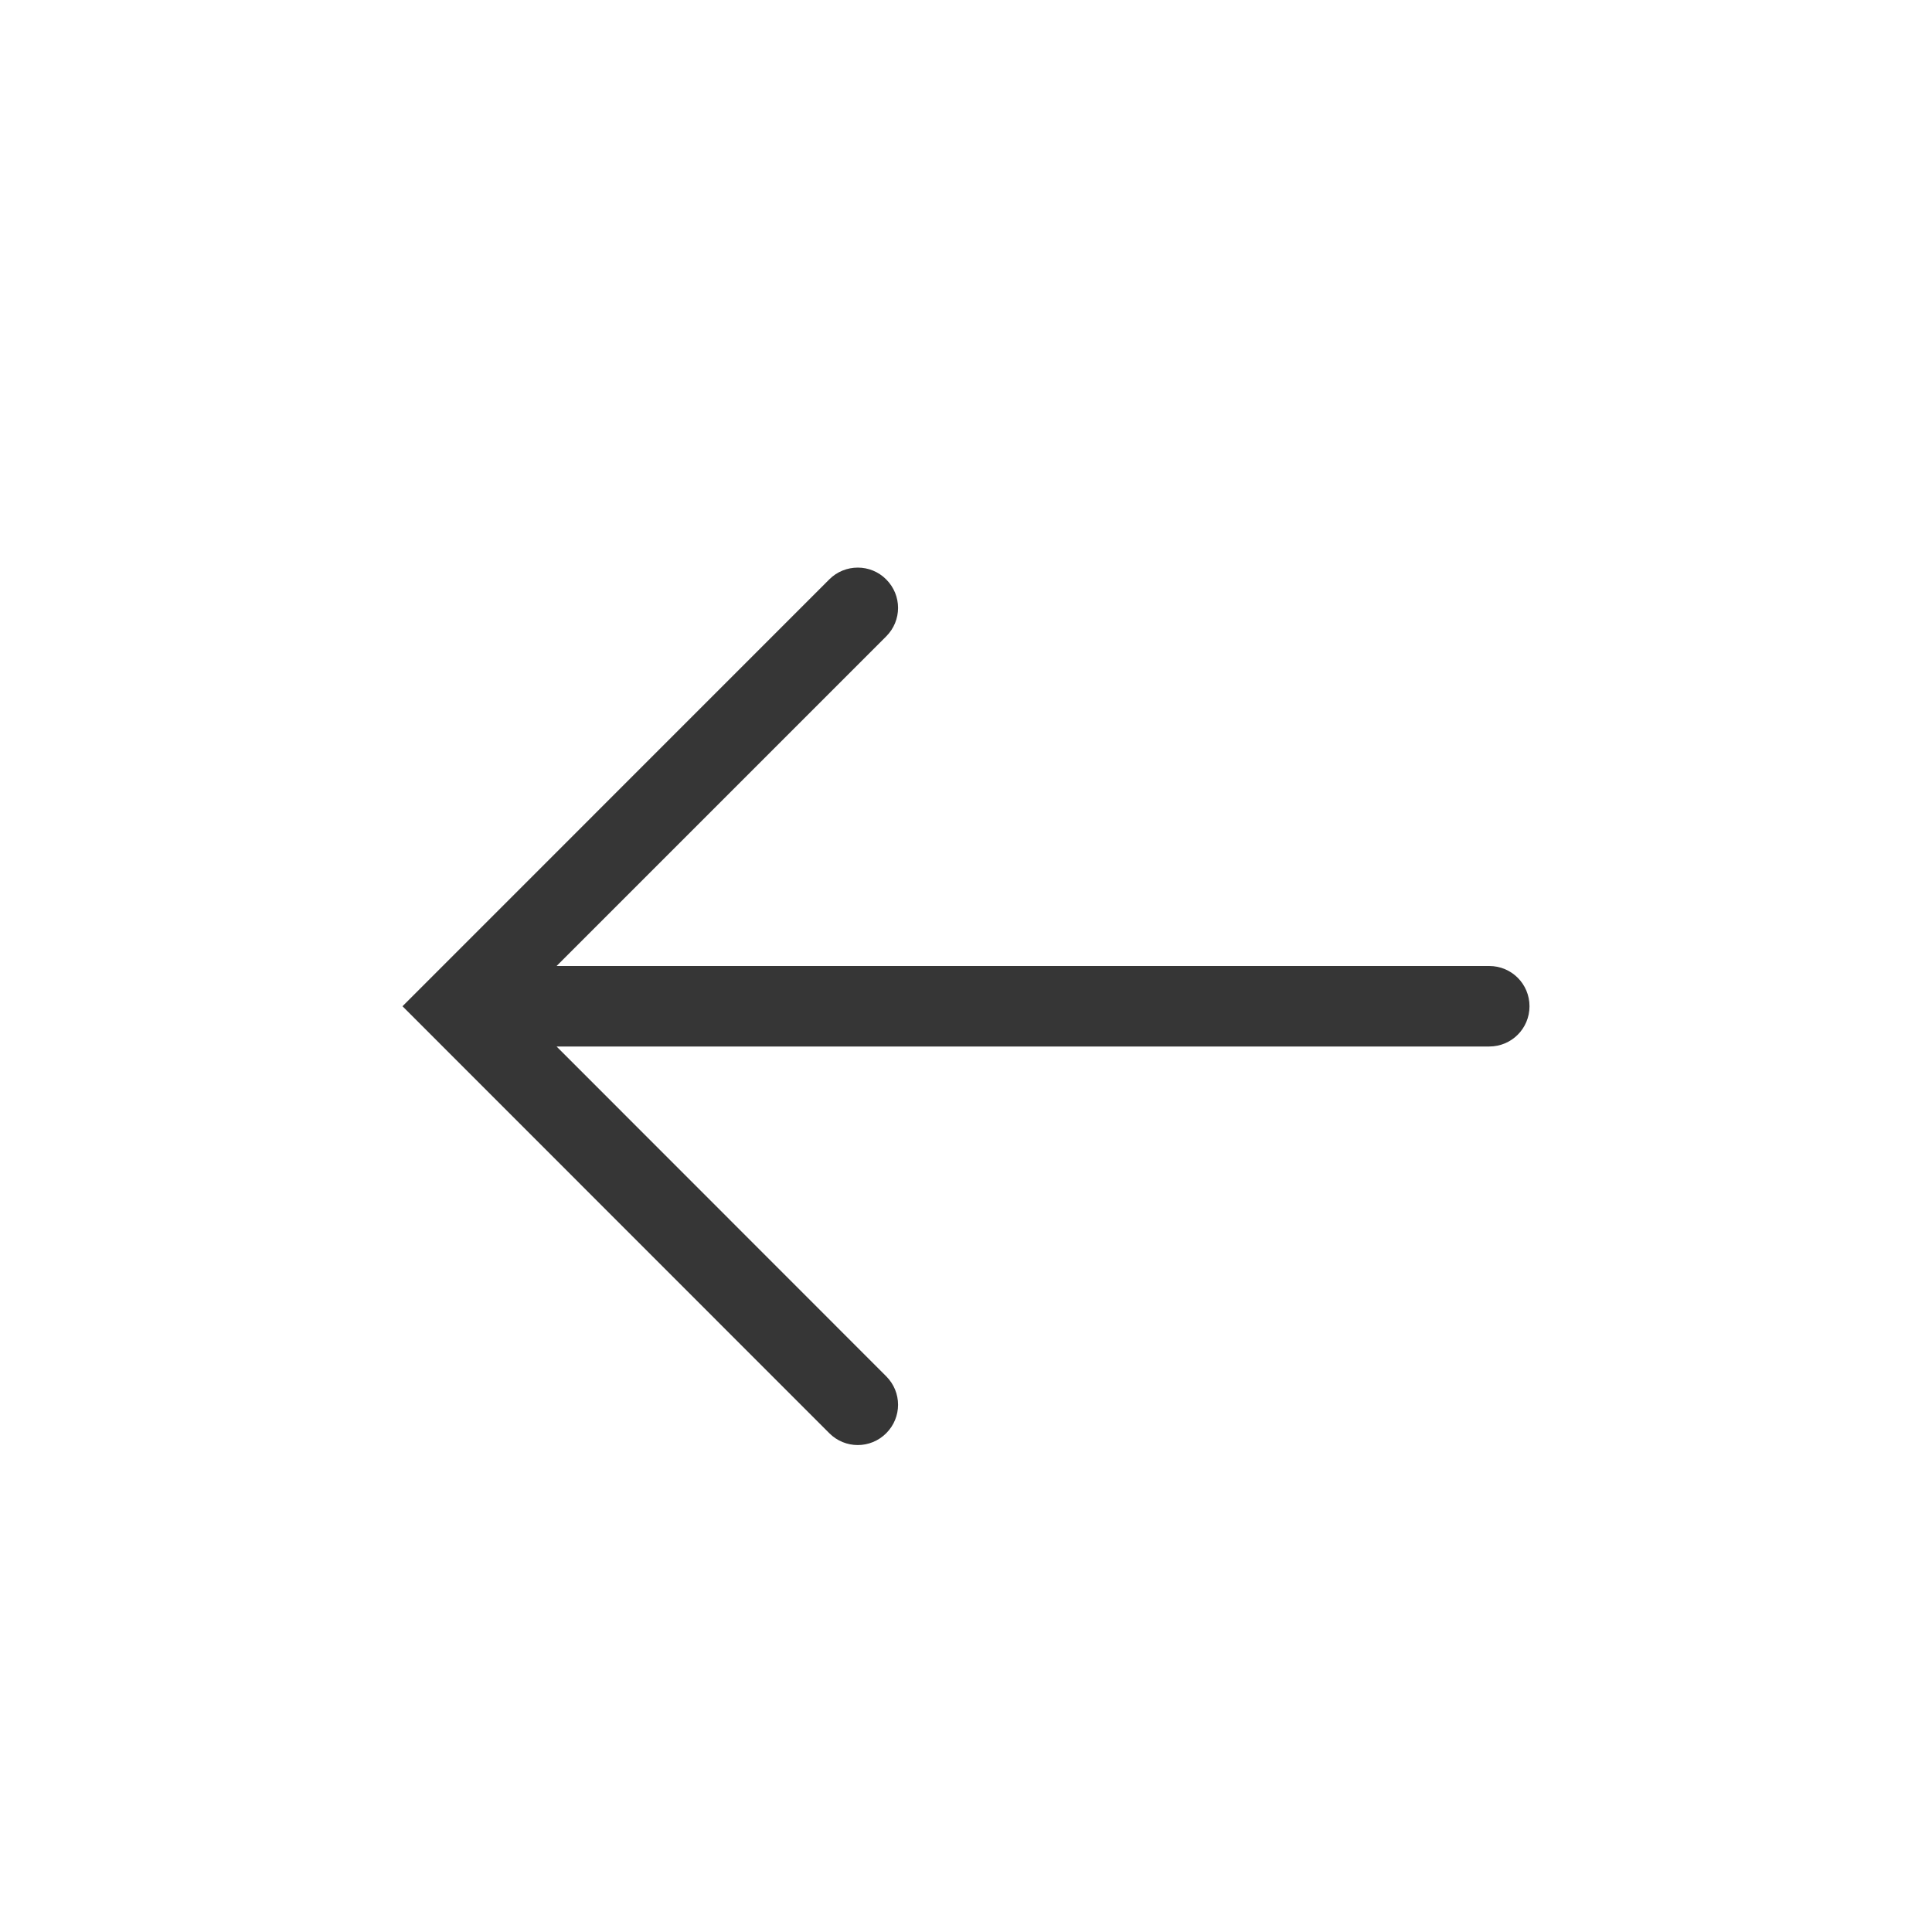
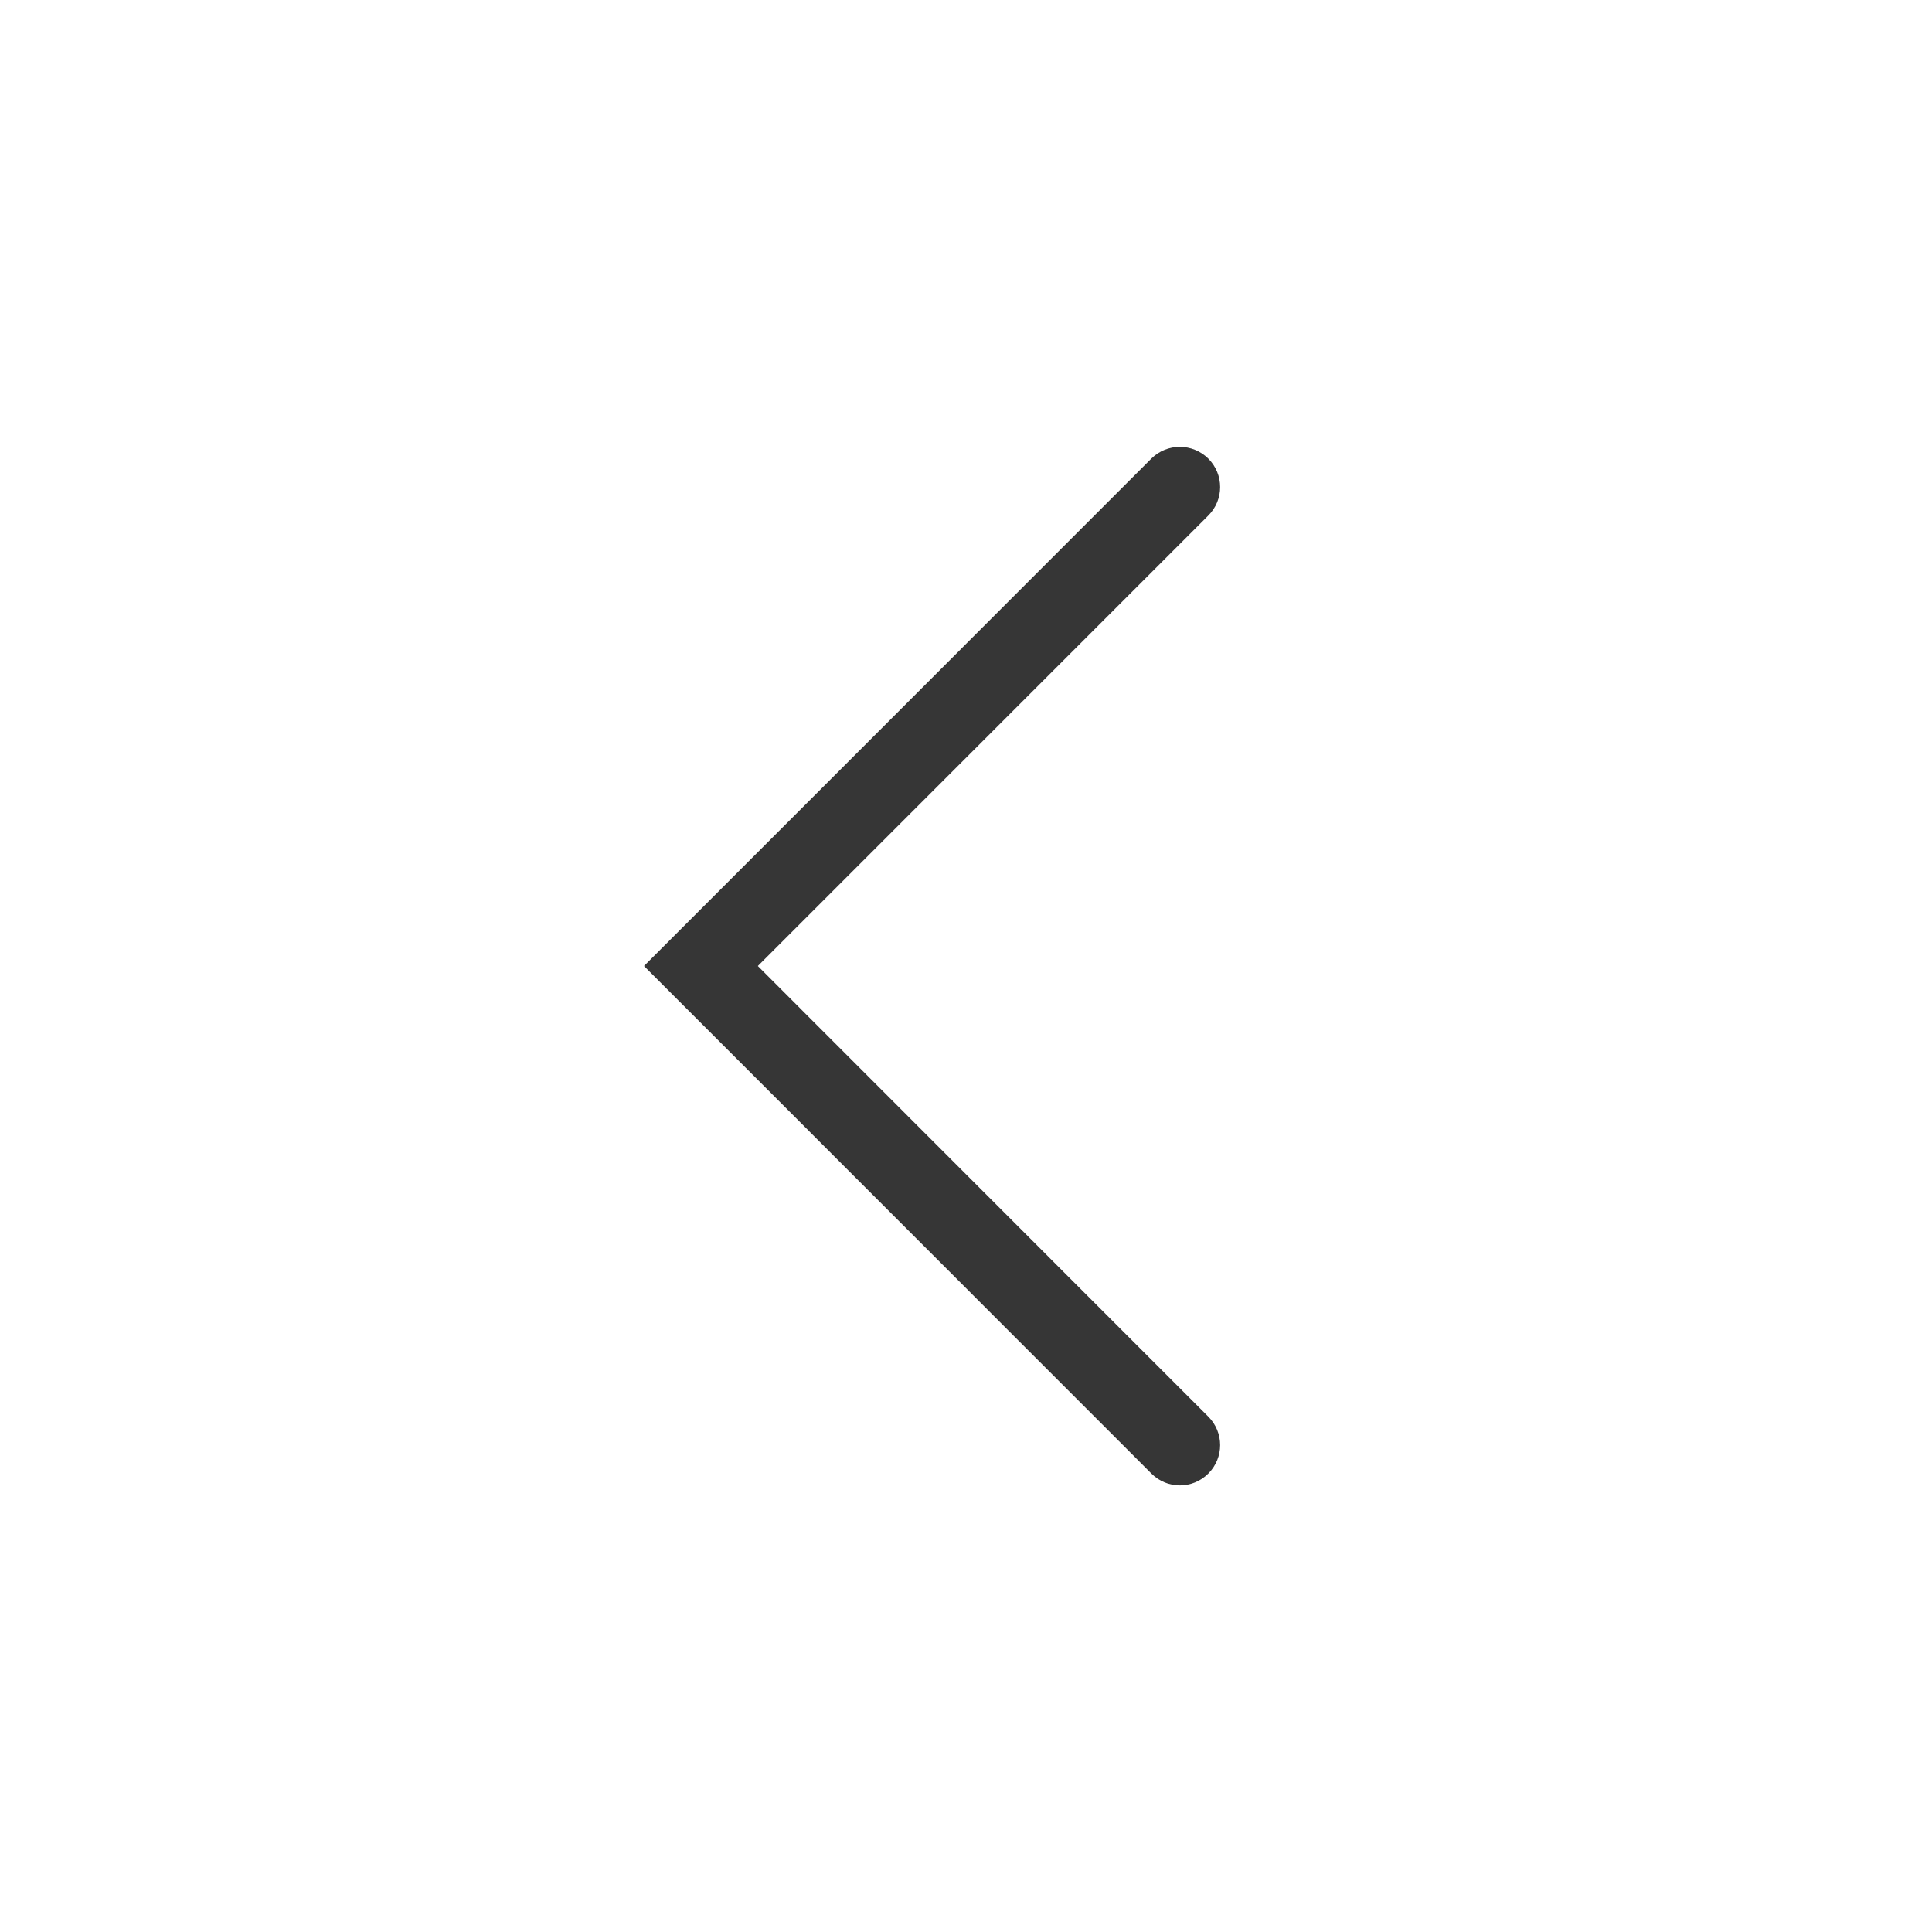
<svg xmlns="http://www.w3.org/2000/svg" width="24" height="24" viewBox="0 0 24 24" version="1.1" id="svg5">
  <defs id="defs2">
    <style id="current-color-scheme" type="text/css">
      .ColorScheme-Text { color:#363636; }
    </style>
  </defs>
-   <path d="m 10.656,7.051 c -0.128,0 -0.256,0.048 -0.354,0.146 L 5,12.5 l 5.302,5.304 c 0.196,0.196 0.511,0.196 0.707,0 0.196,-0.196 0.196,-0.511 0,-0.707 L 6.914,13 H 18.5 c 0.277,0 0.5,-0.223 0.5,-0.5 0,-0.277 -0.223,-0.5 -0.5,-0.5 H 6.914 l 4.095,-4.095 c 0.196,-0.196 0.196,-0.511 0,-0.707 C 10.912,7.1 10.784,7.051 10.656,7.051 Z" style="fill:currentColor;stroke-width:2;stroke-linecap:round;stroke-linejoin:round" class="ColorScheme-Text" id="path510" />
+   <path id="path510" style="fill:currentColor;stroke-width:2;stroke-linecap:round;stroke-linejoin:round" class="ColorScheme-Text" d="m 14.656,5.551 c -0.128,-6e-7 -0.256,0.049 -0.354,0.146 L 8,12 l 6.303,6.305 c 0.196,0.196 0.511,0.196 0.707,0 0.196,-0.196 0.196,-0.511 0,-0.707 -1.866,-1.865 -3.73,-3.732 -5.596,-5.598 l 5.596,-5.596 c 0.196,-0.196 0.196,-0.511 0,-0.707 C 14.912,5.6 14.784,5.551 14.656,5.551 Z" />
</svg>
